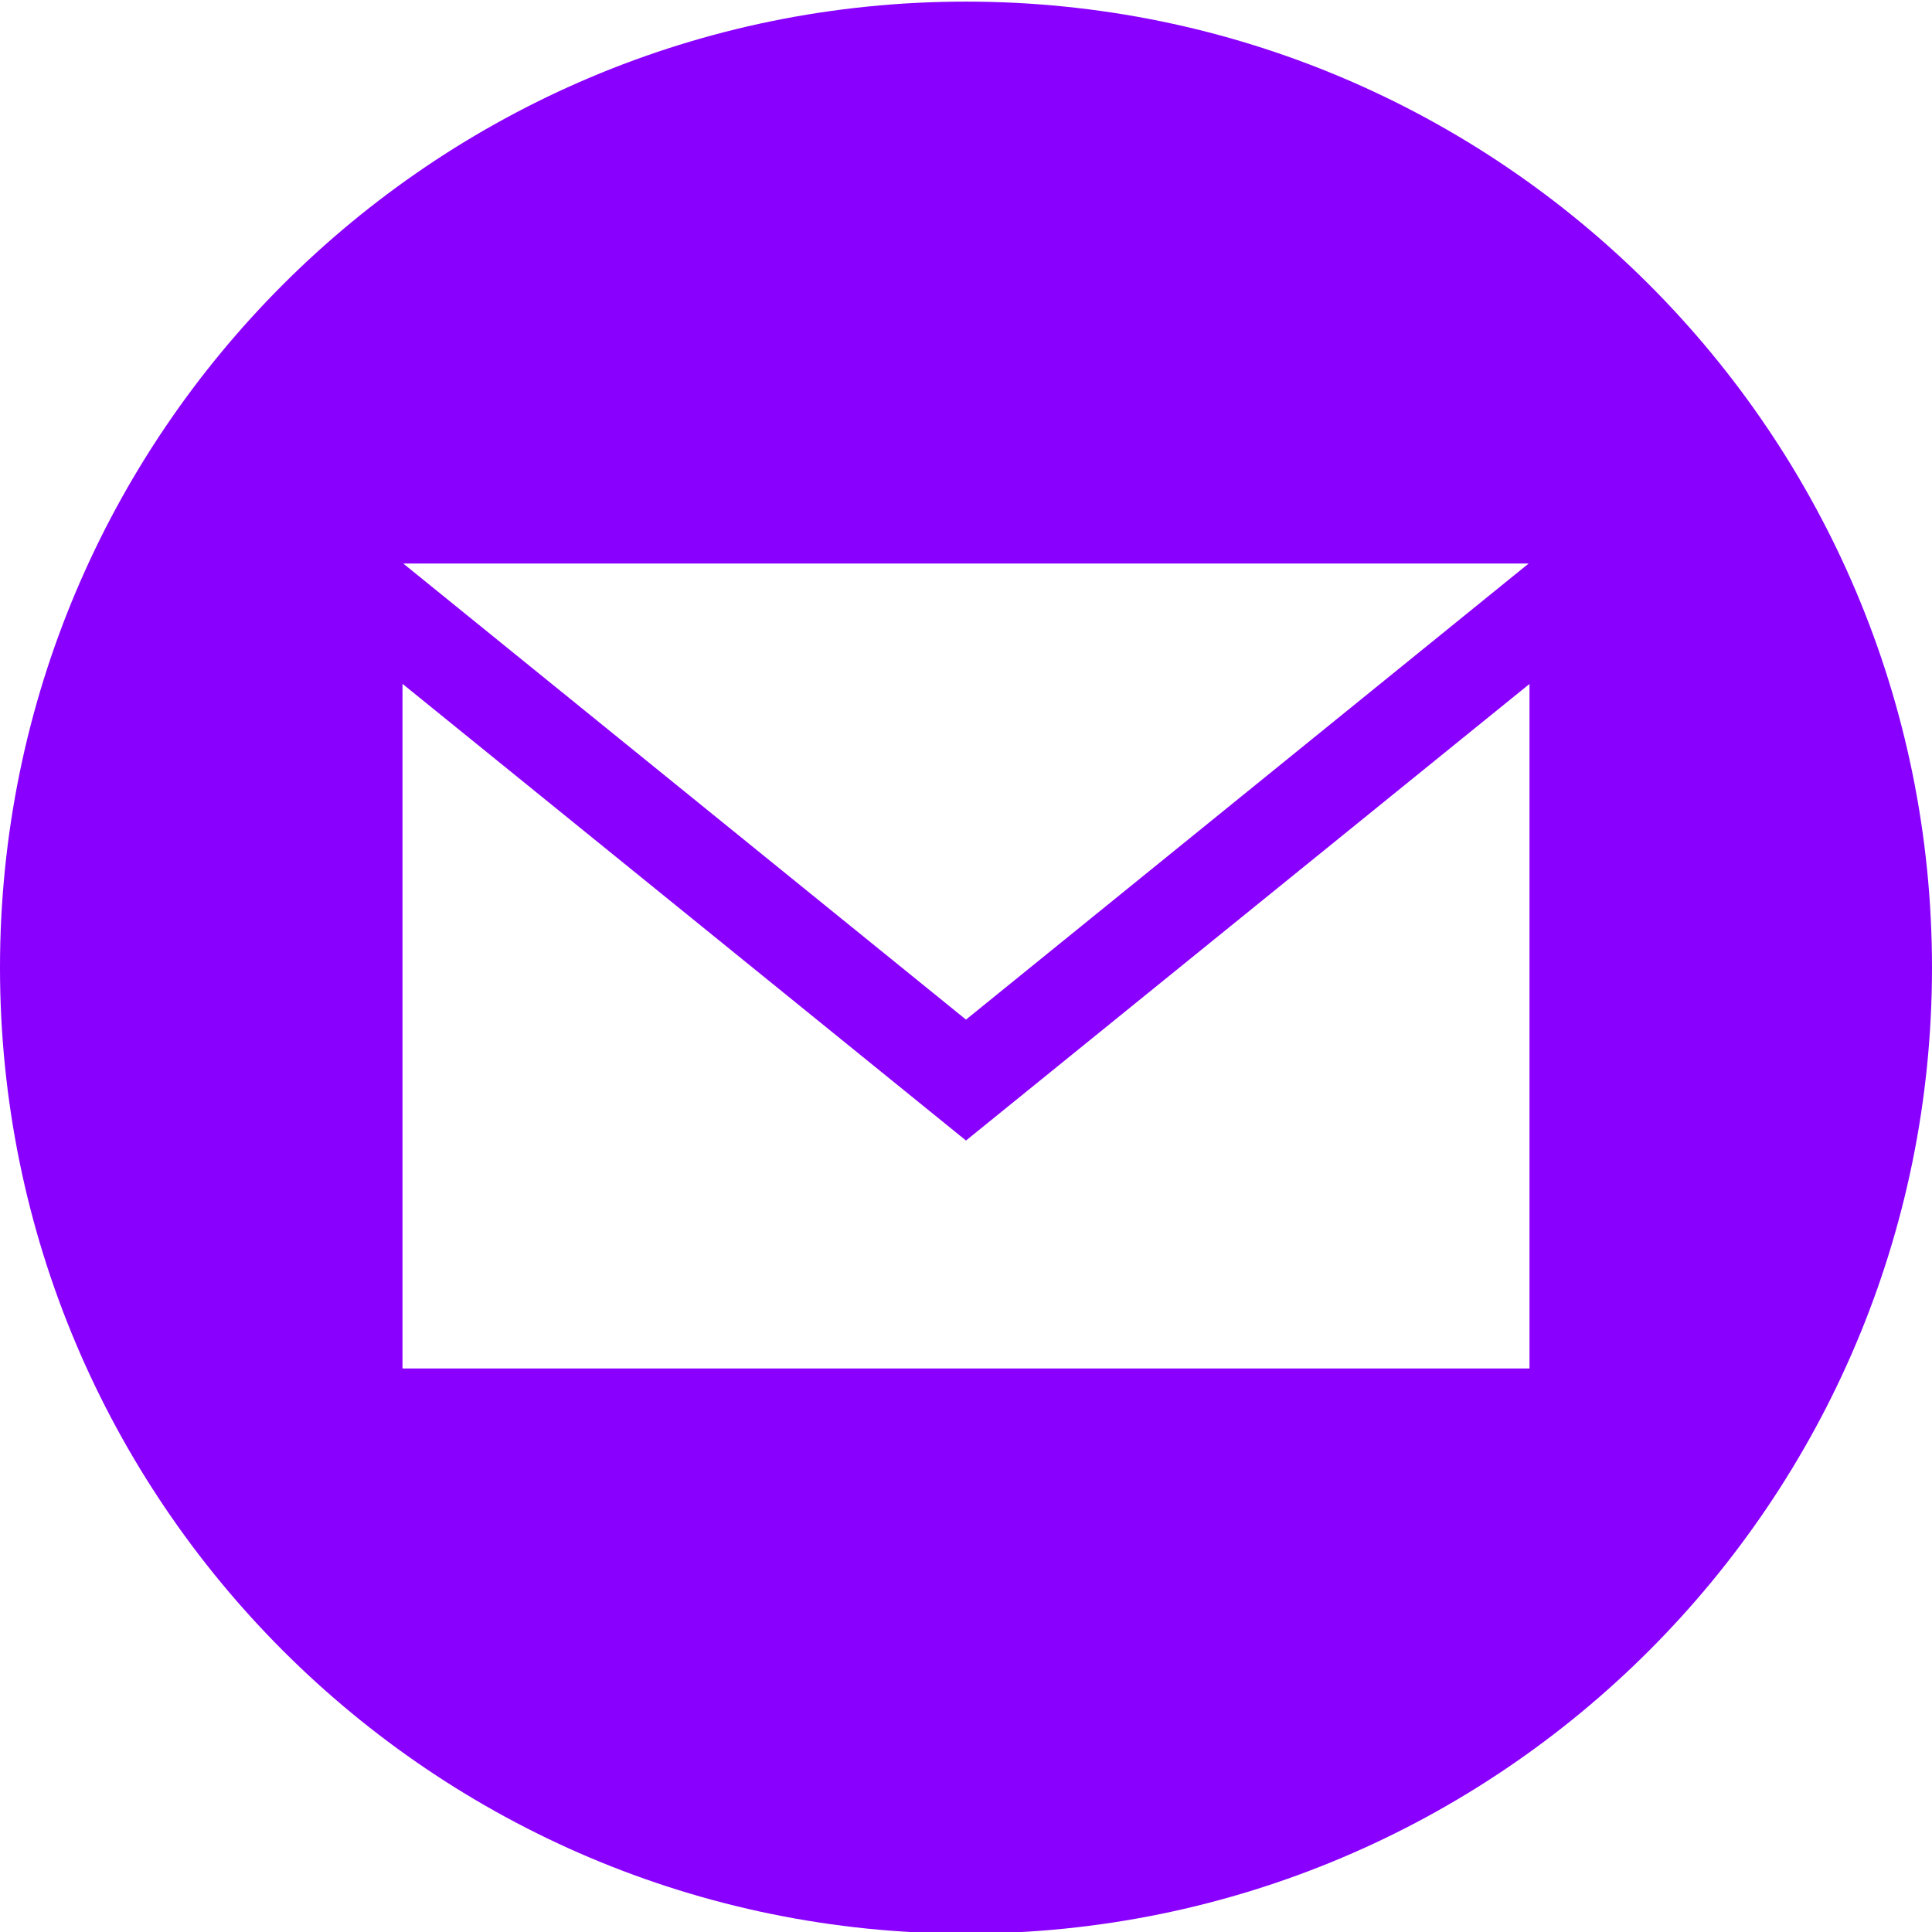
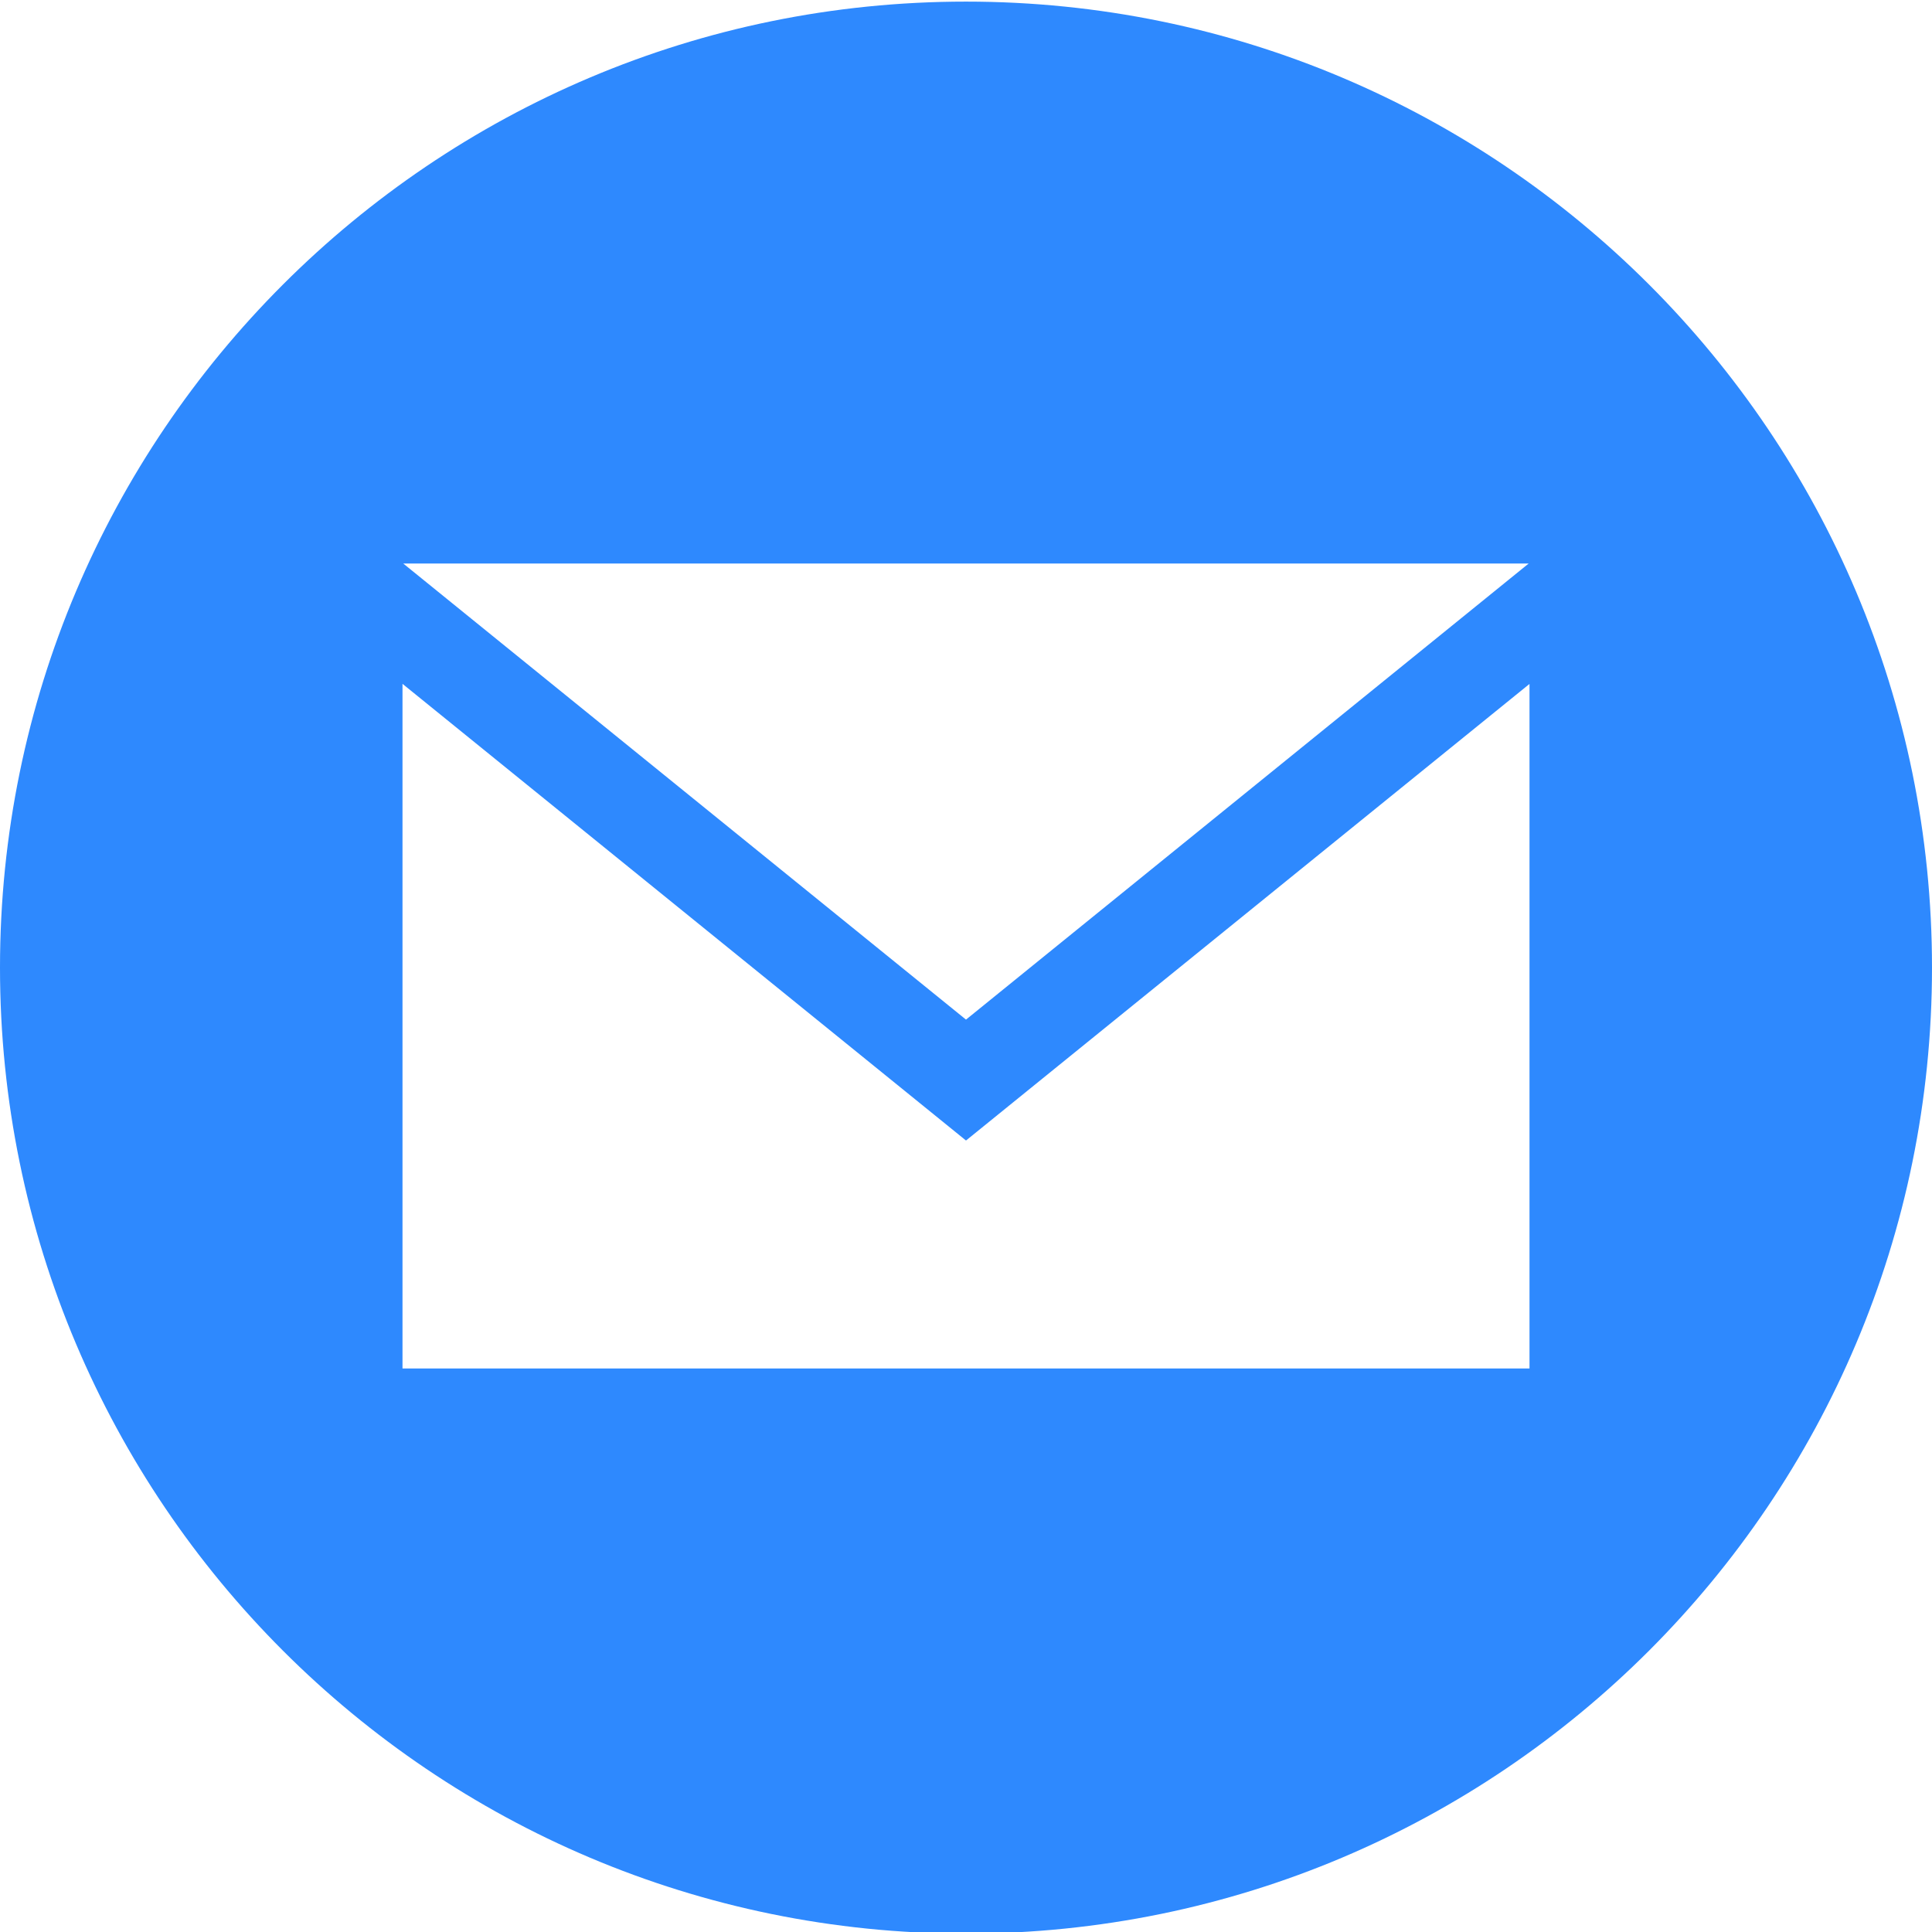
- <svg xmlns="http://www.w3.org/2000/svg" width="24" height="24" viewBox="0 0 24 24" fill="#8900fe">
+ <svg xmlns="http://www.w3.org/2000/svg" width="24" height="24" viewBox="0 0 24 24" fill="#2e89fe">
  <path d="M12 .02c-6.627 0-12 5.373-12 12s5.373 12 12 12 12-5.373 12-12-5.373-12-12-12zm6.99 6.98l-6.99 5.666-6.991-5.666h13.981zm.01 10h-14v-8.505l7 5.673 7-5.672v8.504z" />
</svg>
